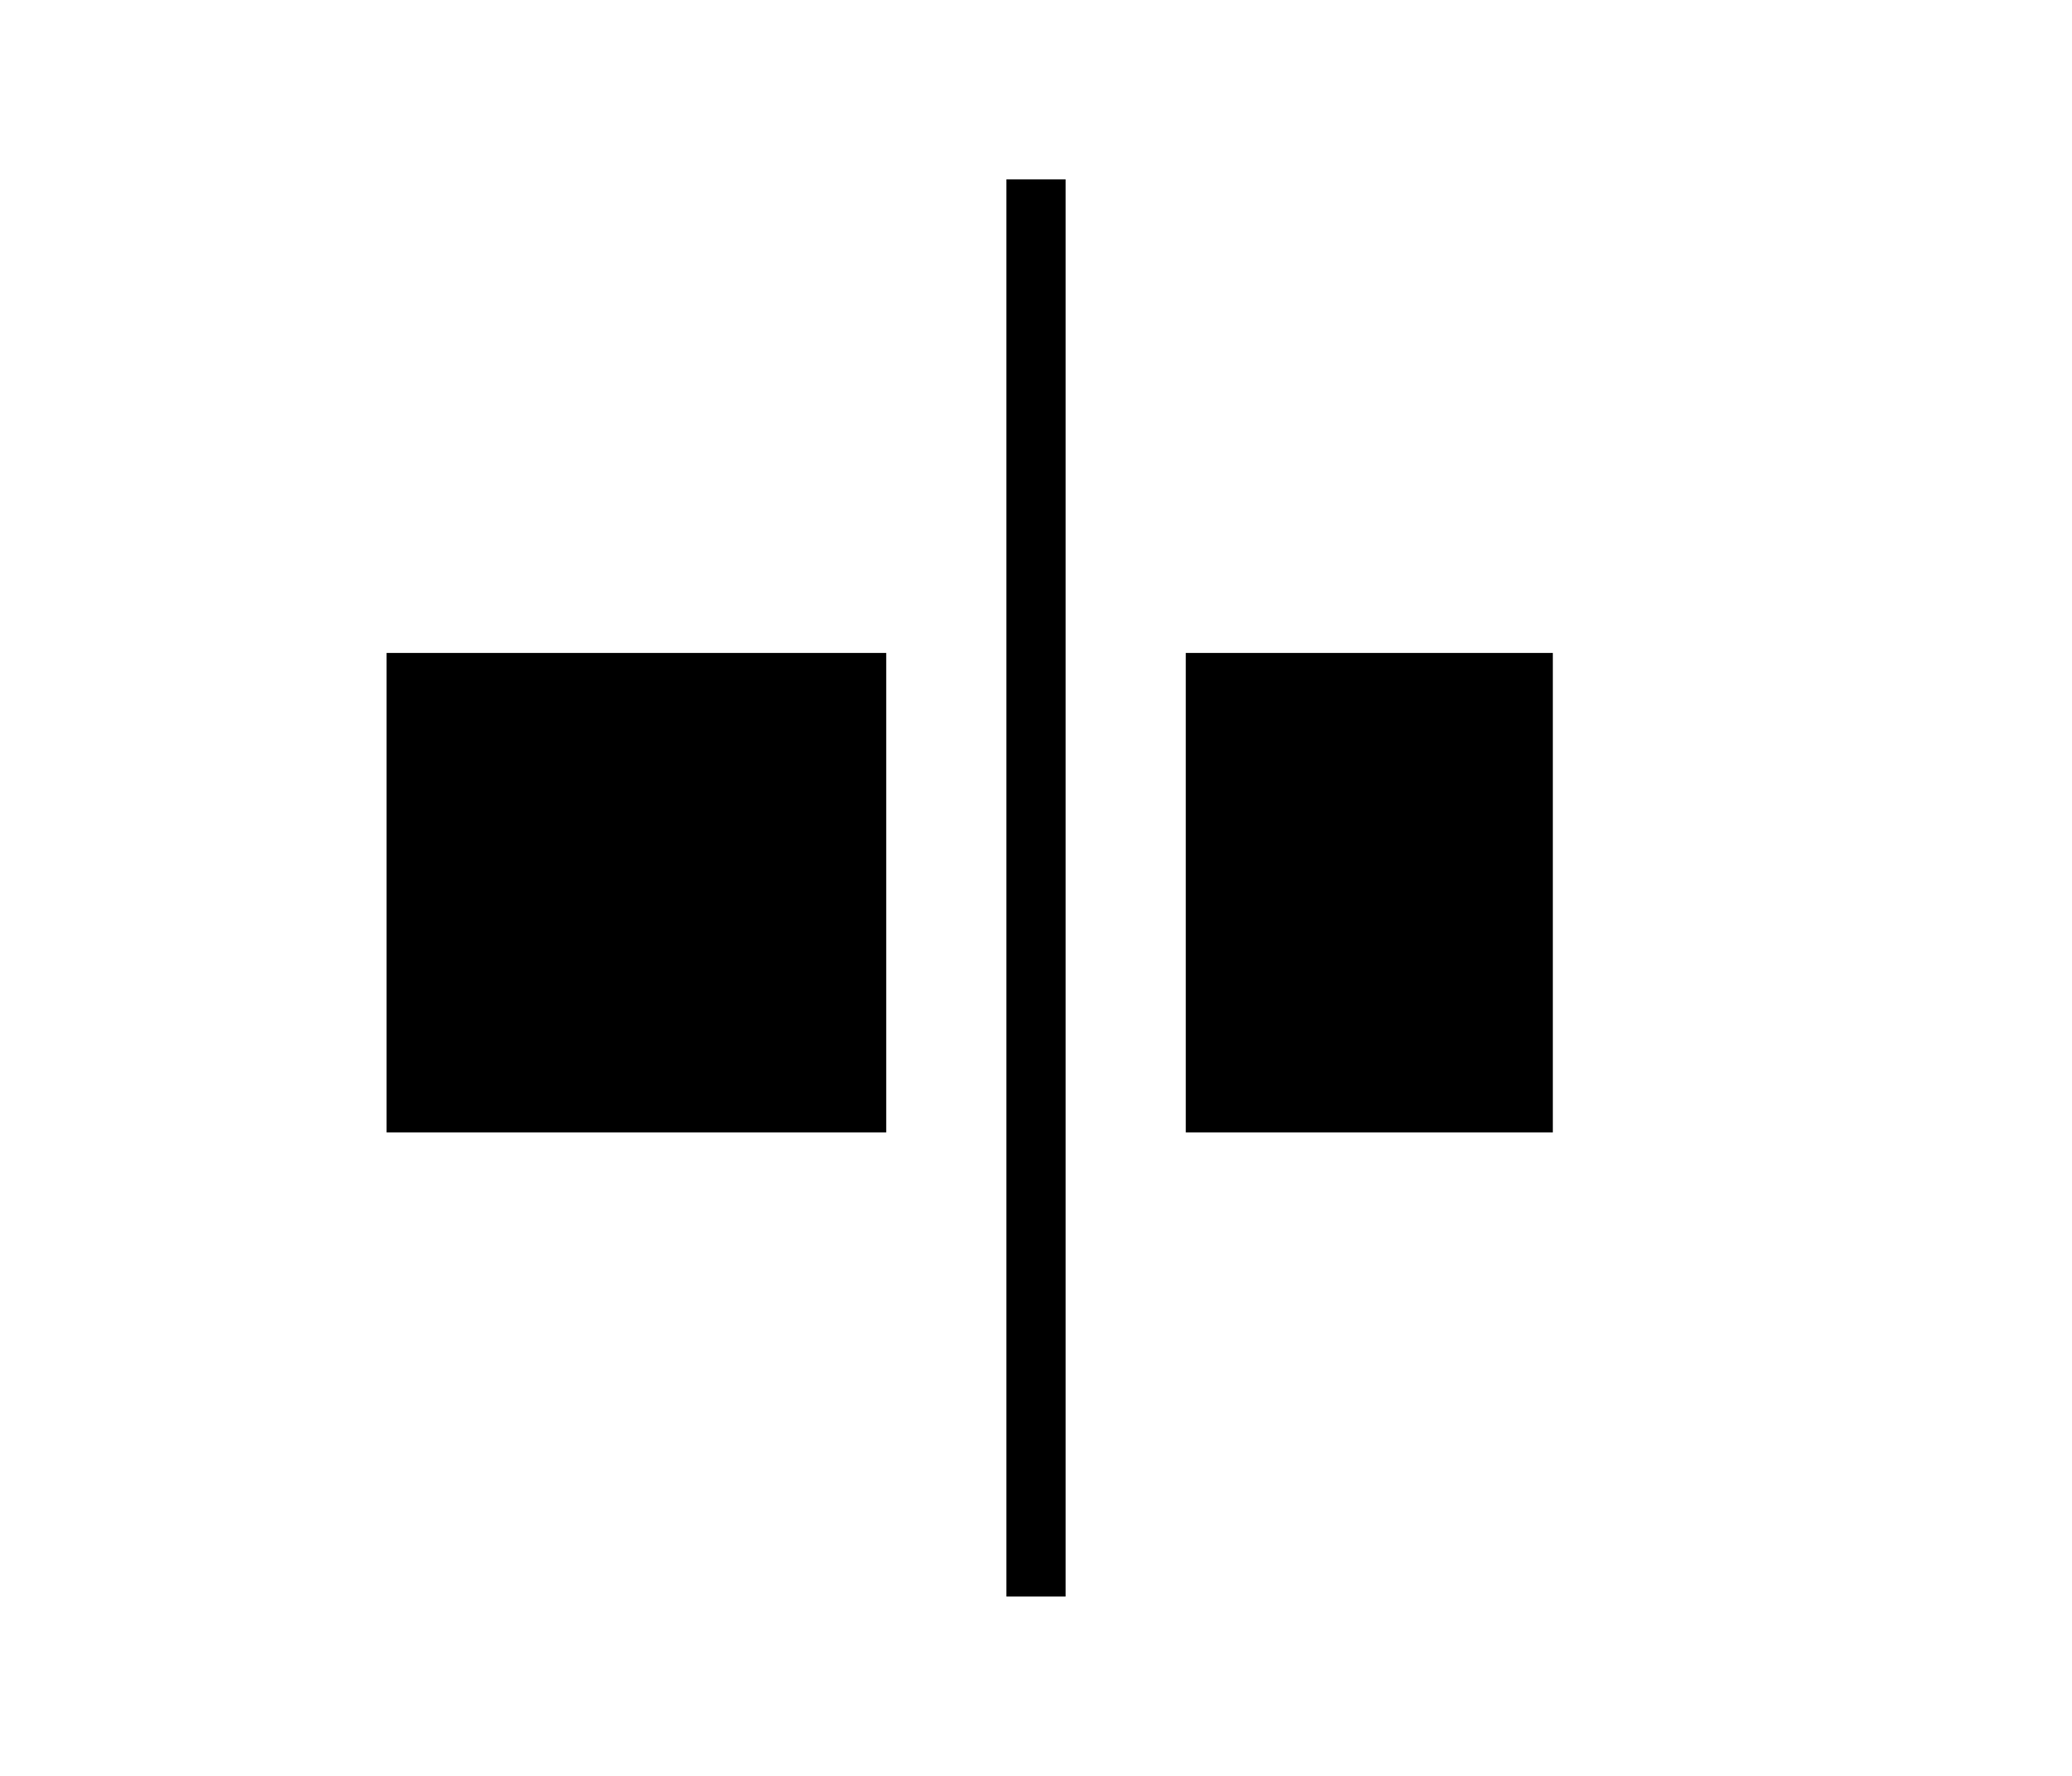
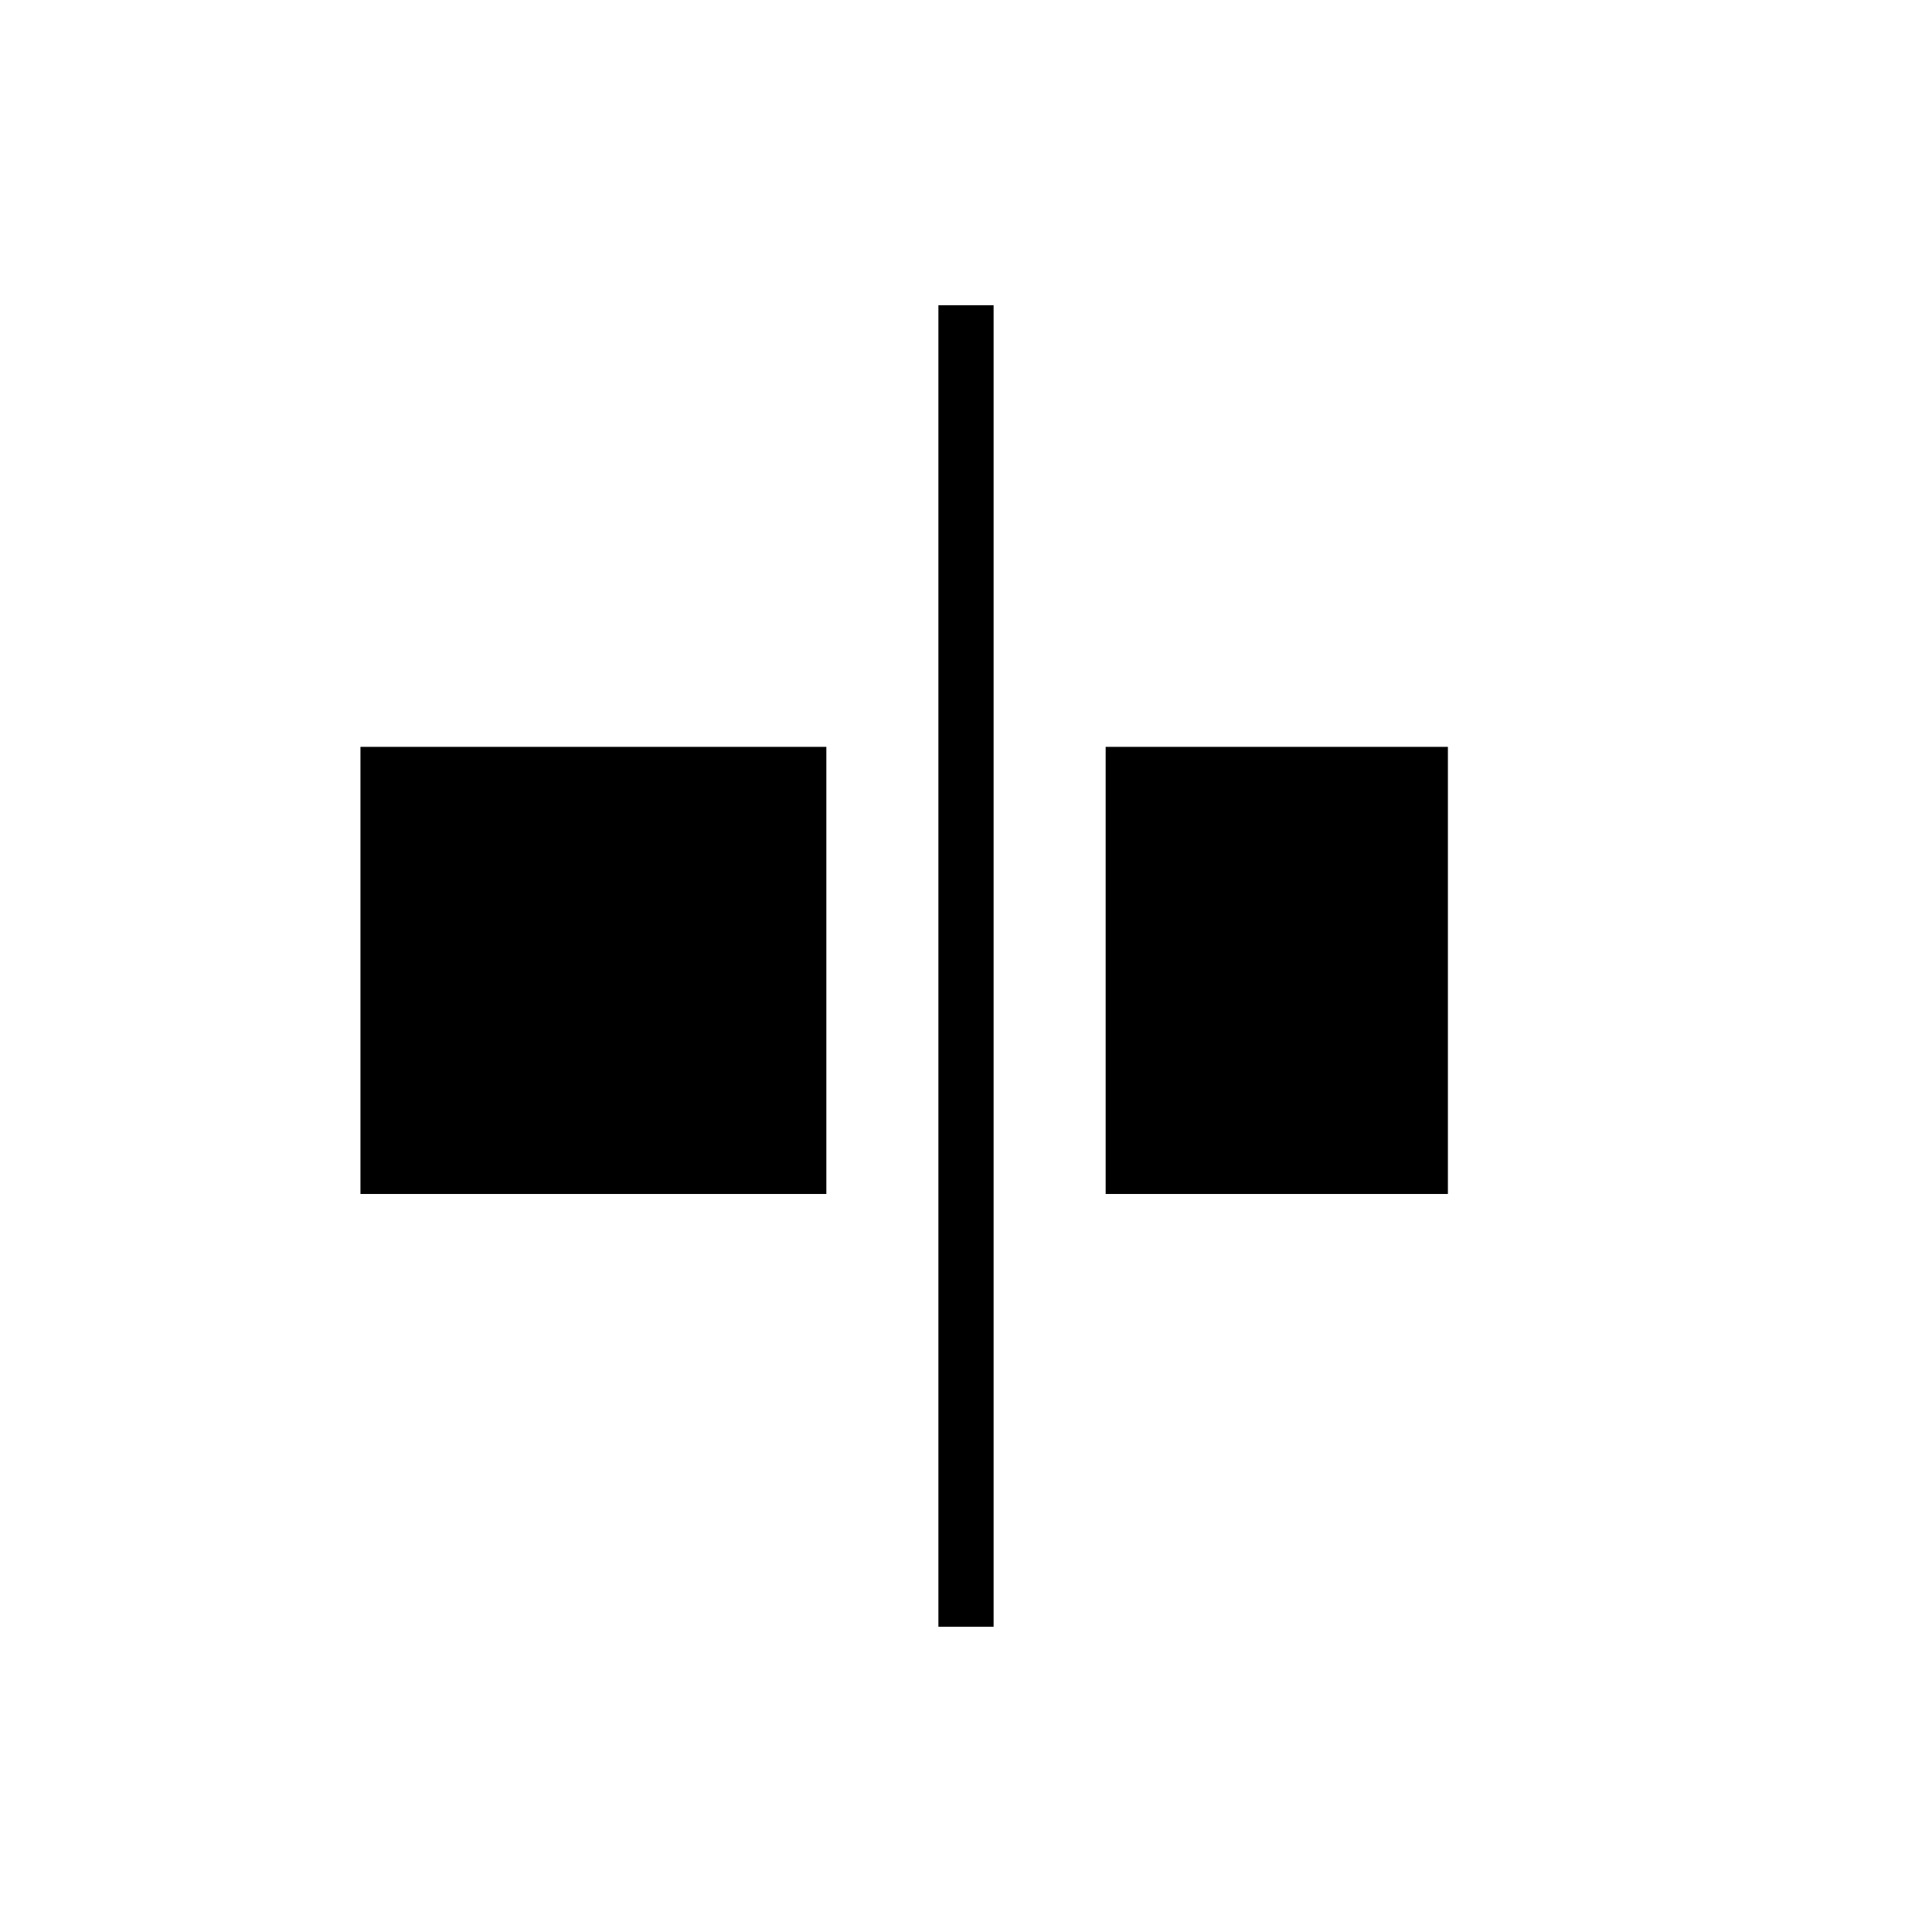
- <svg xmlns="http://www.w3.org/2000/svg" id="Layer_1" data-name="Layer 1" viewBox="0 0 35 30">
+ <svg xmlns="http://www.w3.org/2000/svg" id="Layer_1" width="20" height="20" data-name="Layer 1" viewBox="0 0 35 30">
  <rect x="17" y="3.03" width="1" height="23.94" />
  <rect x="6.53" y="11.03" width="8.44" height="8.1" />
  <rect x="20.03" y="11.03" width="6.2" height="8.1" />
</svg>
